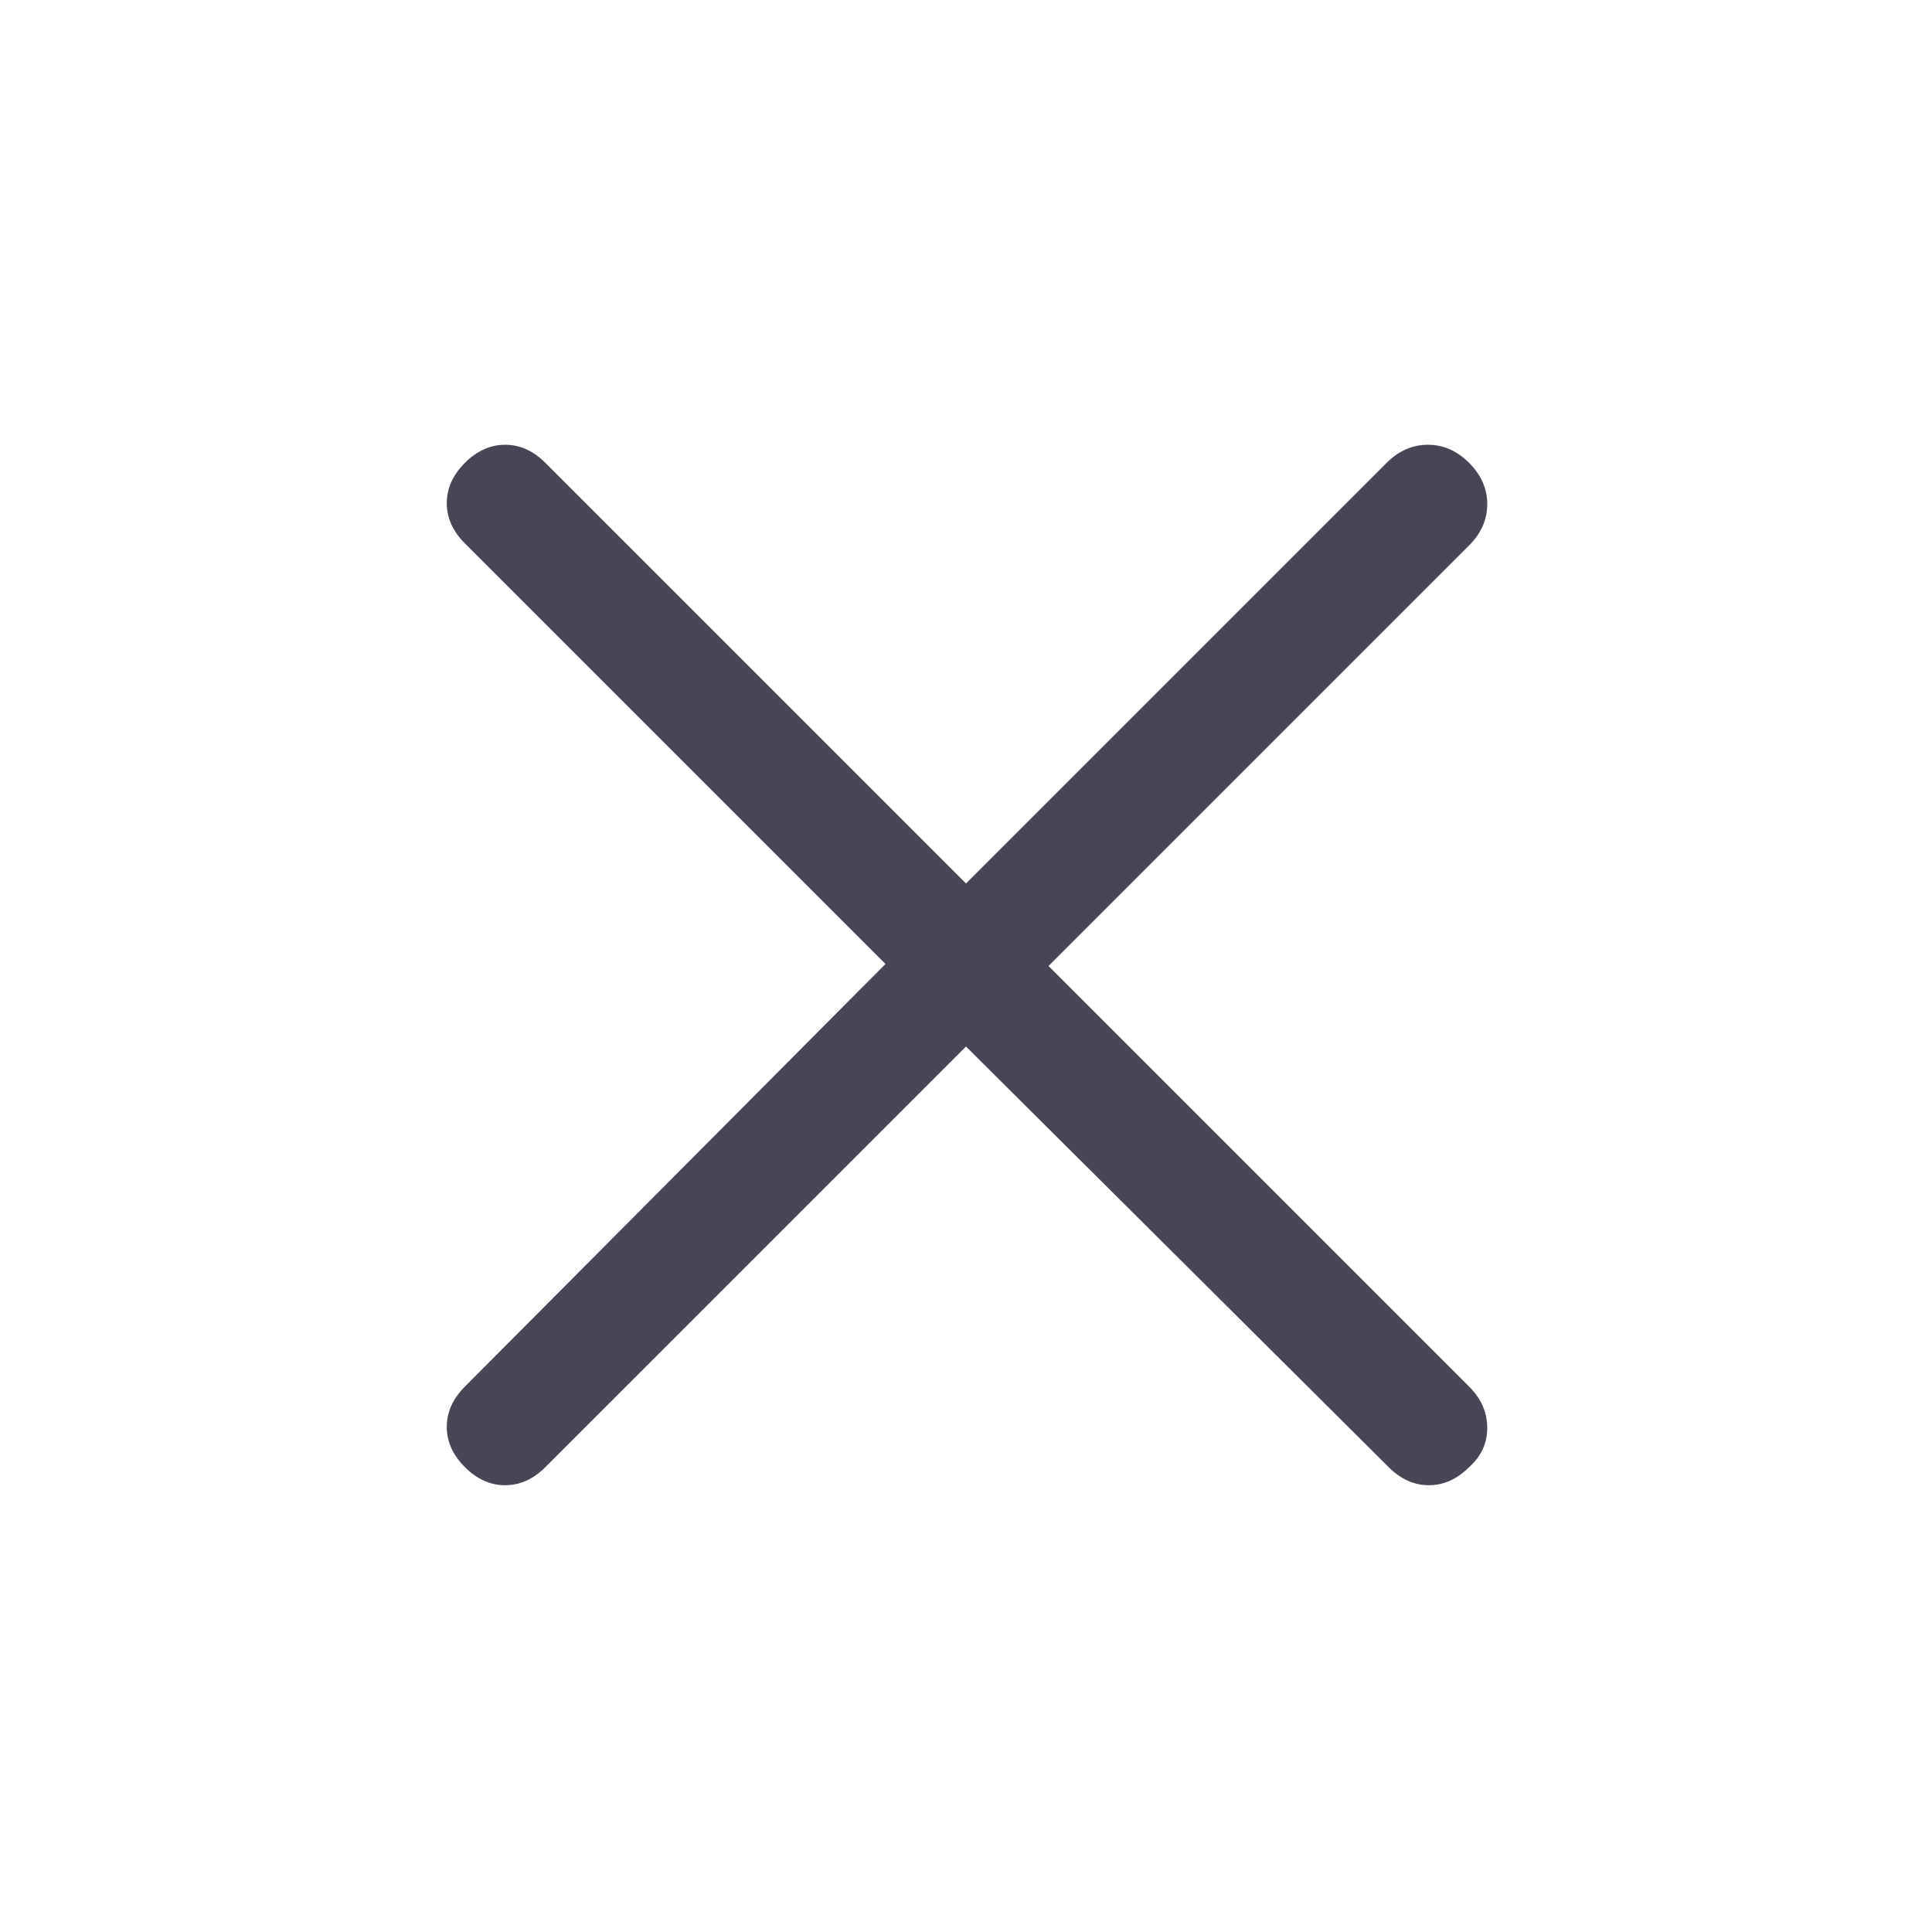
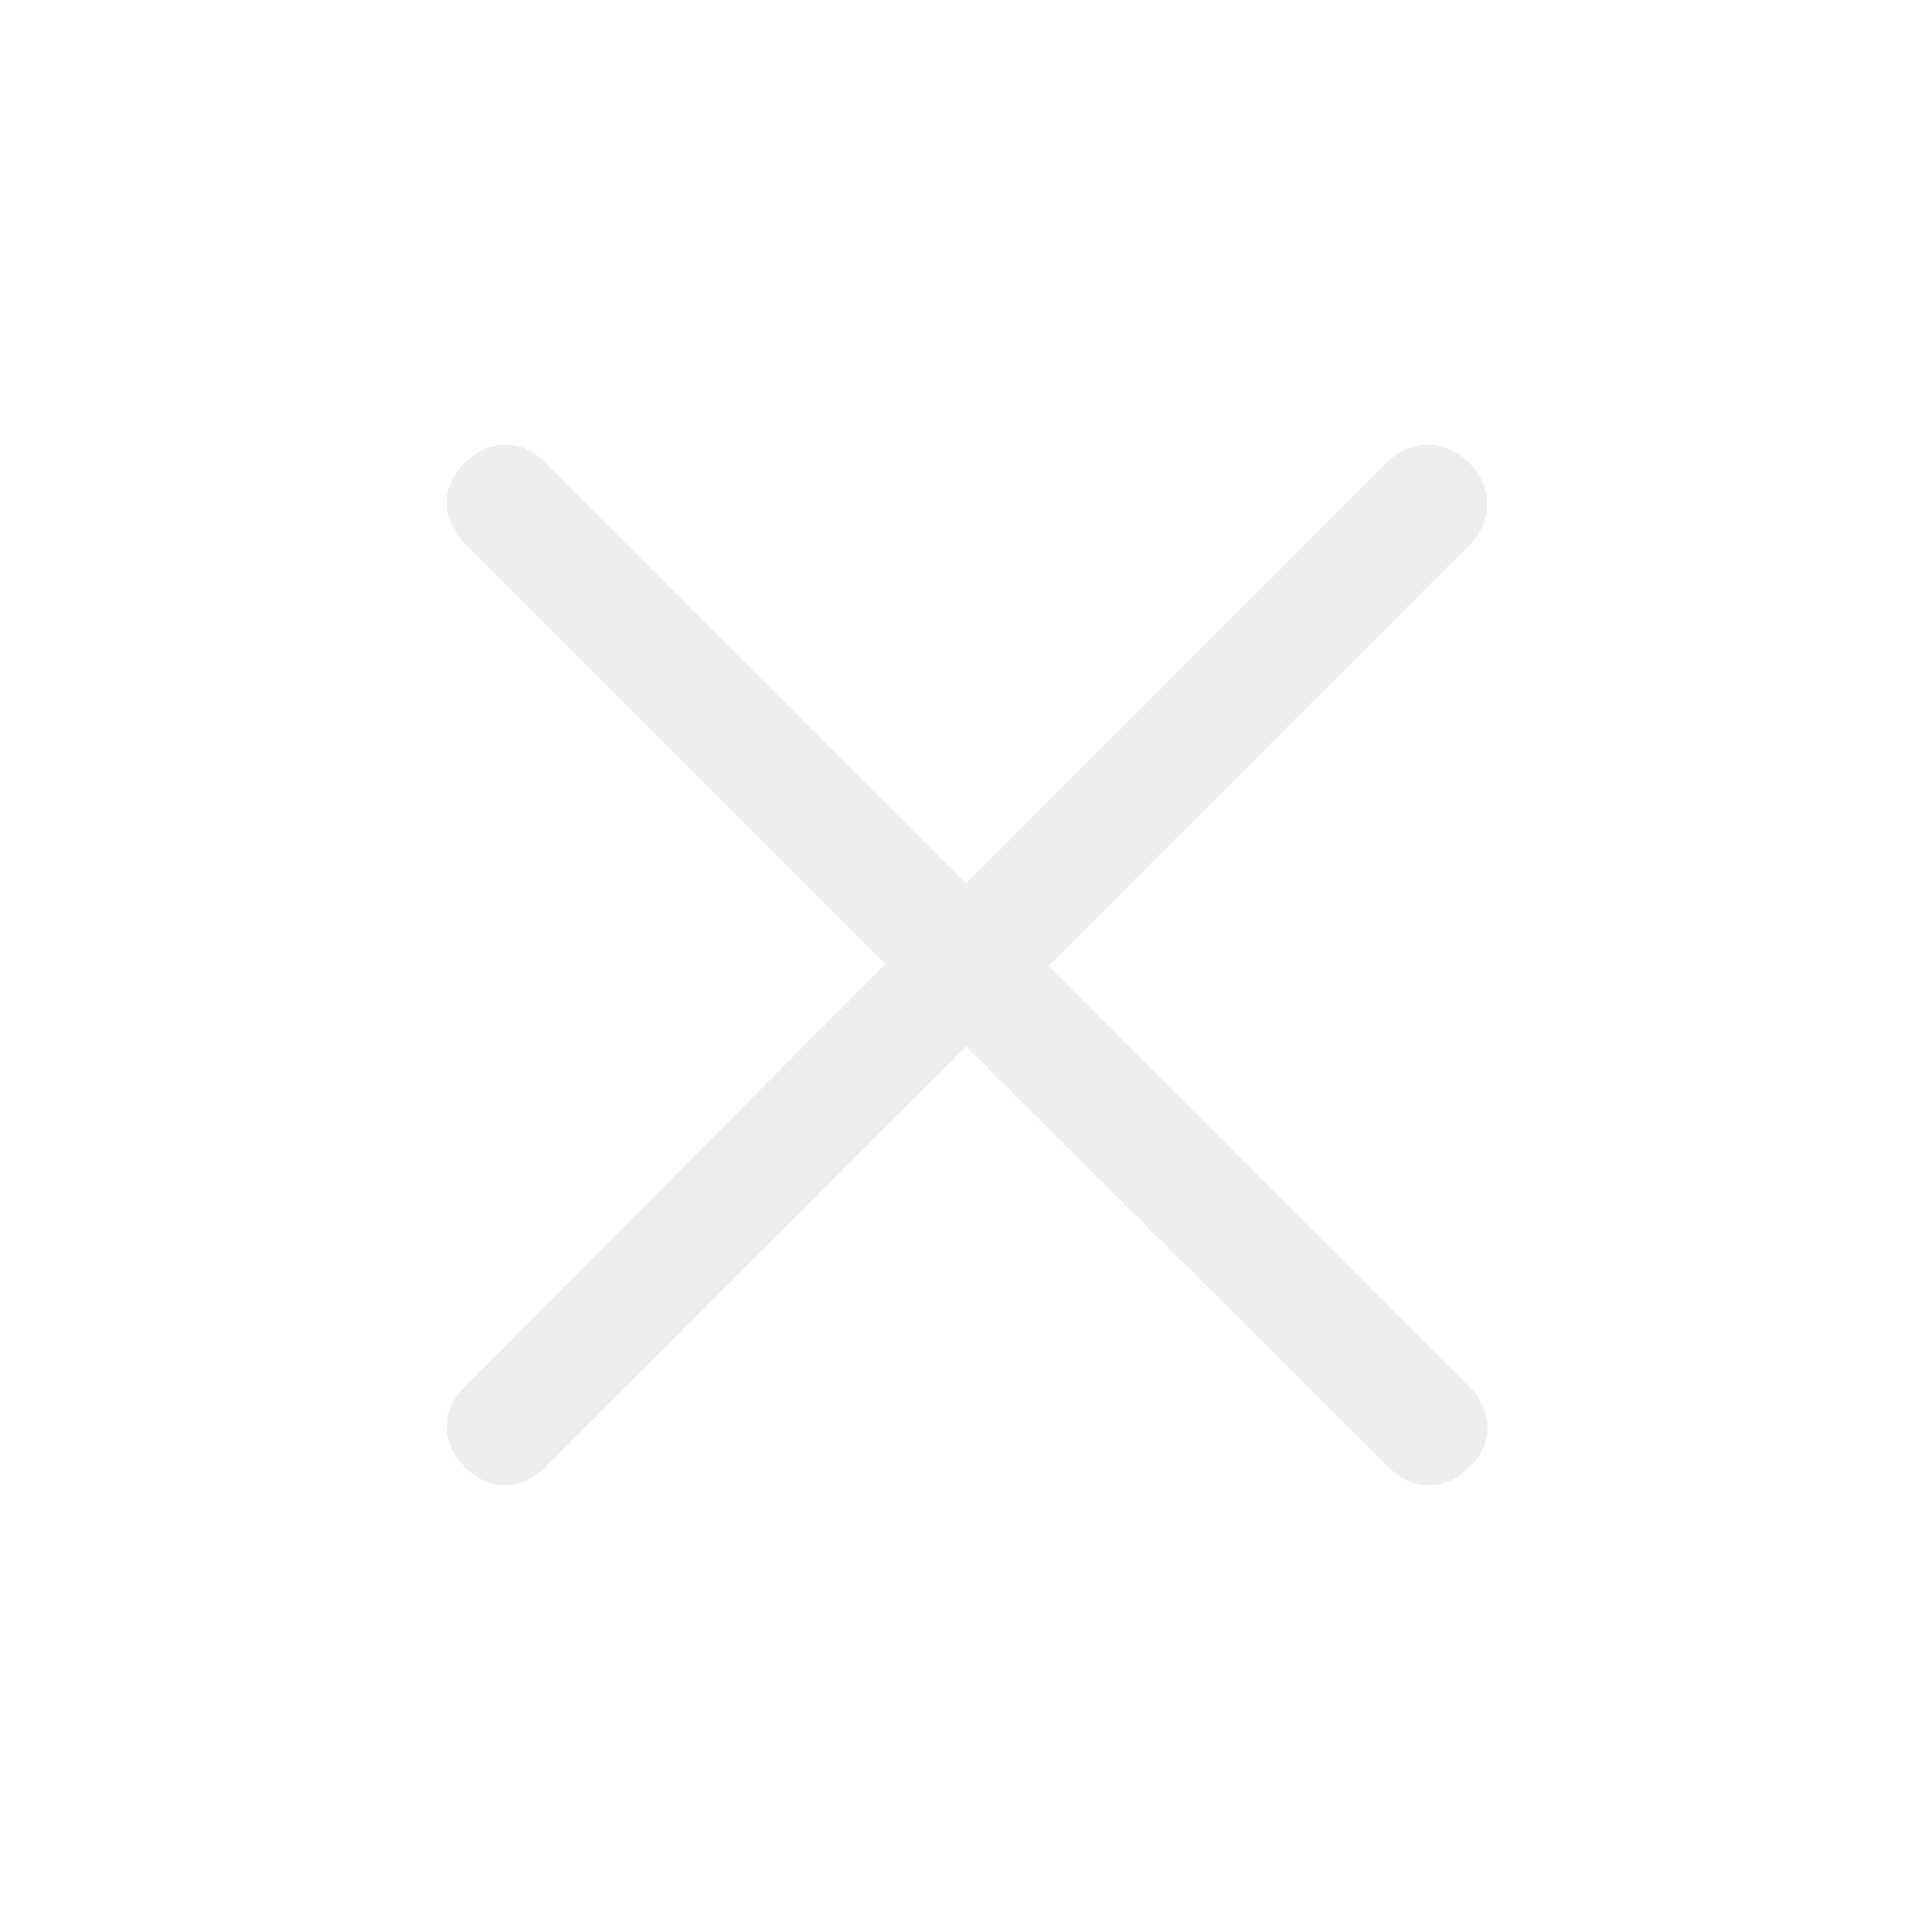
<svg xmlns="http://www.w3.org/2000/svg" height="48" width="48">
-   <path fill="#484656" d="M24 26 13.55 36.45Q13.1 36.9 12.55 36.9Q12 36.9 11.55 36.45Q11.1 36 11.1 35.45Q11.1 34.9 11.55 34.45L22 23.95L11.55 13.5Q11.1 13.05 11.1 12.5Q11.1 11.95 11.55 11.5Q12 11.05 12.55 11.05Q13.1 11.05 13.55 11.5L24 21.95L34.45 11.5Q34.9 11.05 35.475 11.05Q36.05 11.05 36.5 11.5Q36.95 11.95 36.95 12.525Q36.95 13.1 36.5 13.55L26.05 24L36.5 34.45Q36.95 34.9 36.95 35.475Q36.95 36.05 36.5 36.45Q36.05 36.9 35.5 36.9Q34.95 36.9 34.5 36.45Z" />
+   <path fill="#eee" d="M24 26 13.55 36.45Q13.1 36.9 12.55 36.9Q12 36.9 11.55 36.45Q11.1 36 11.1 35.45Q11.1 34.9 11.55 34.45L22 23.95L11.55 13.5Q11.1 13.05 11.1 12.5Q11.1 11.95 11.55 11.5Q12 11.05 12.55 11.05Q13.1 11.05 13.55 11.5L24 21.95L34.45 11.5Q34.9 11.05 35.475 11.05Q36.05 11.05 36.5 11.5Q36.95 11.95 36.95 12.525Q36.95 13.1 36.5 13.55L26.05 24L36.5 34.45Q36.95 34.9 36.95 35.475Q36.95 36.05 36.5 36.45Q36.05 36.9 35.5 36.9Q34.95 36.9 34.5 36.45Z" />
</svg>
